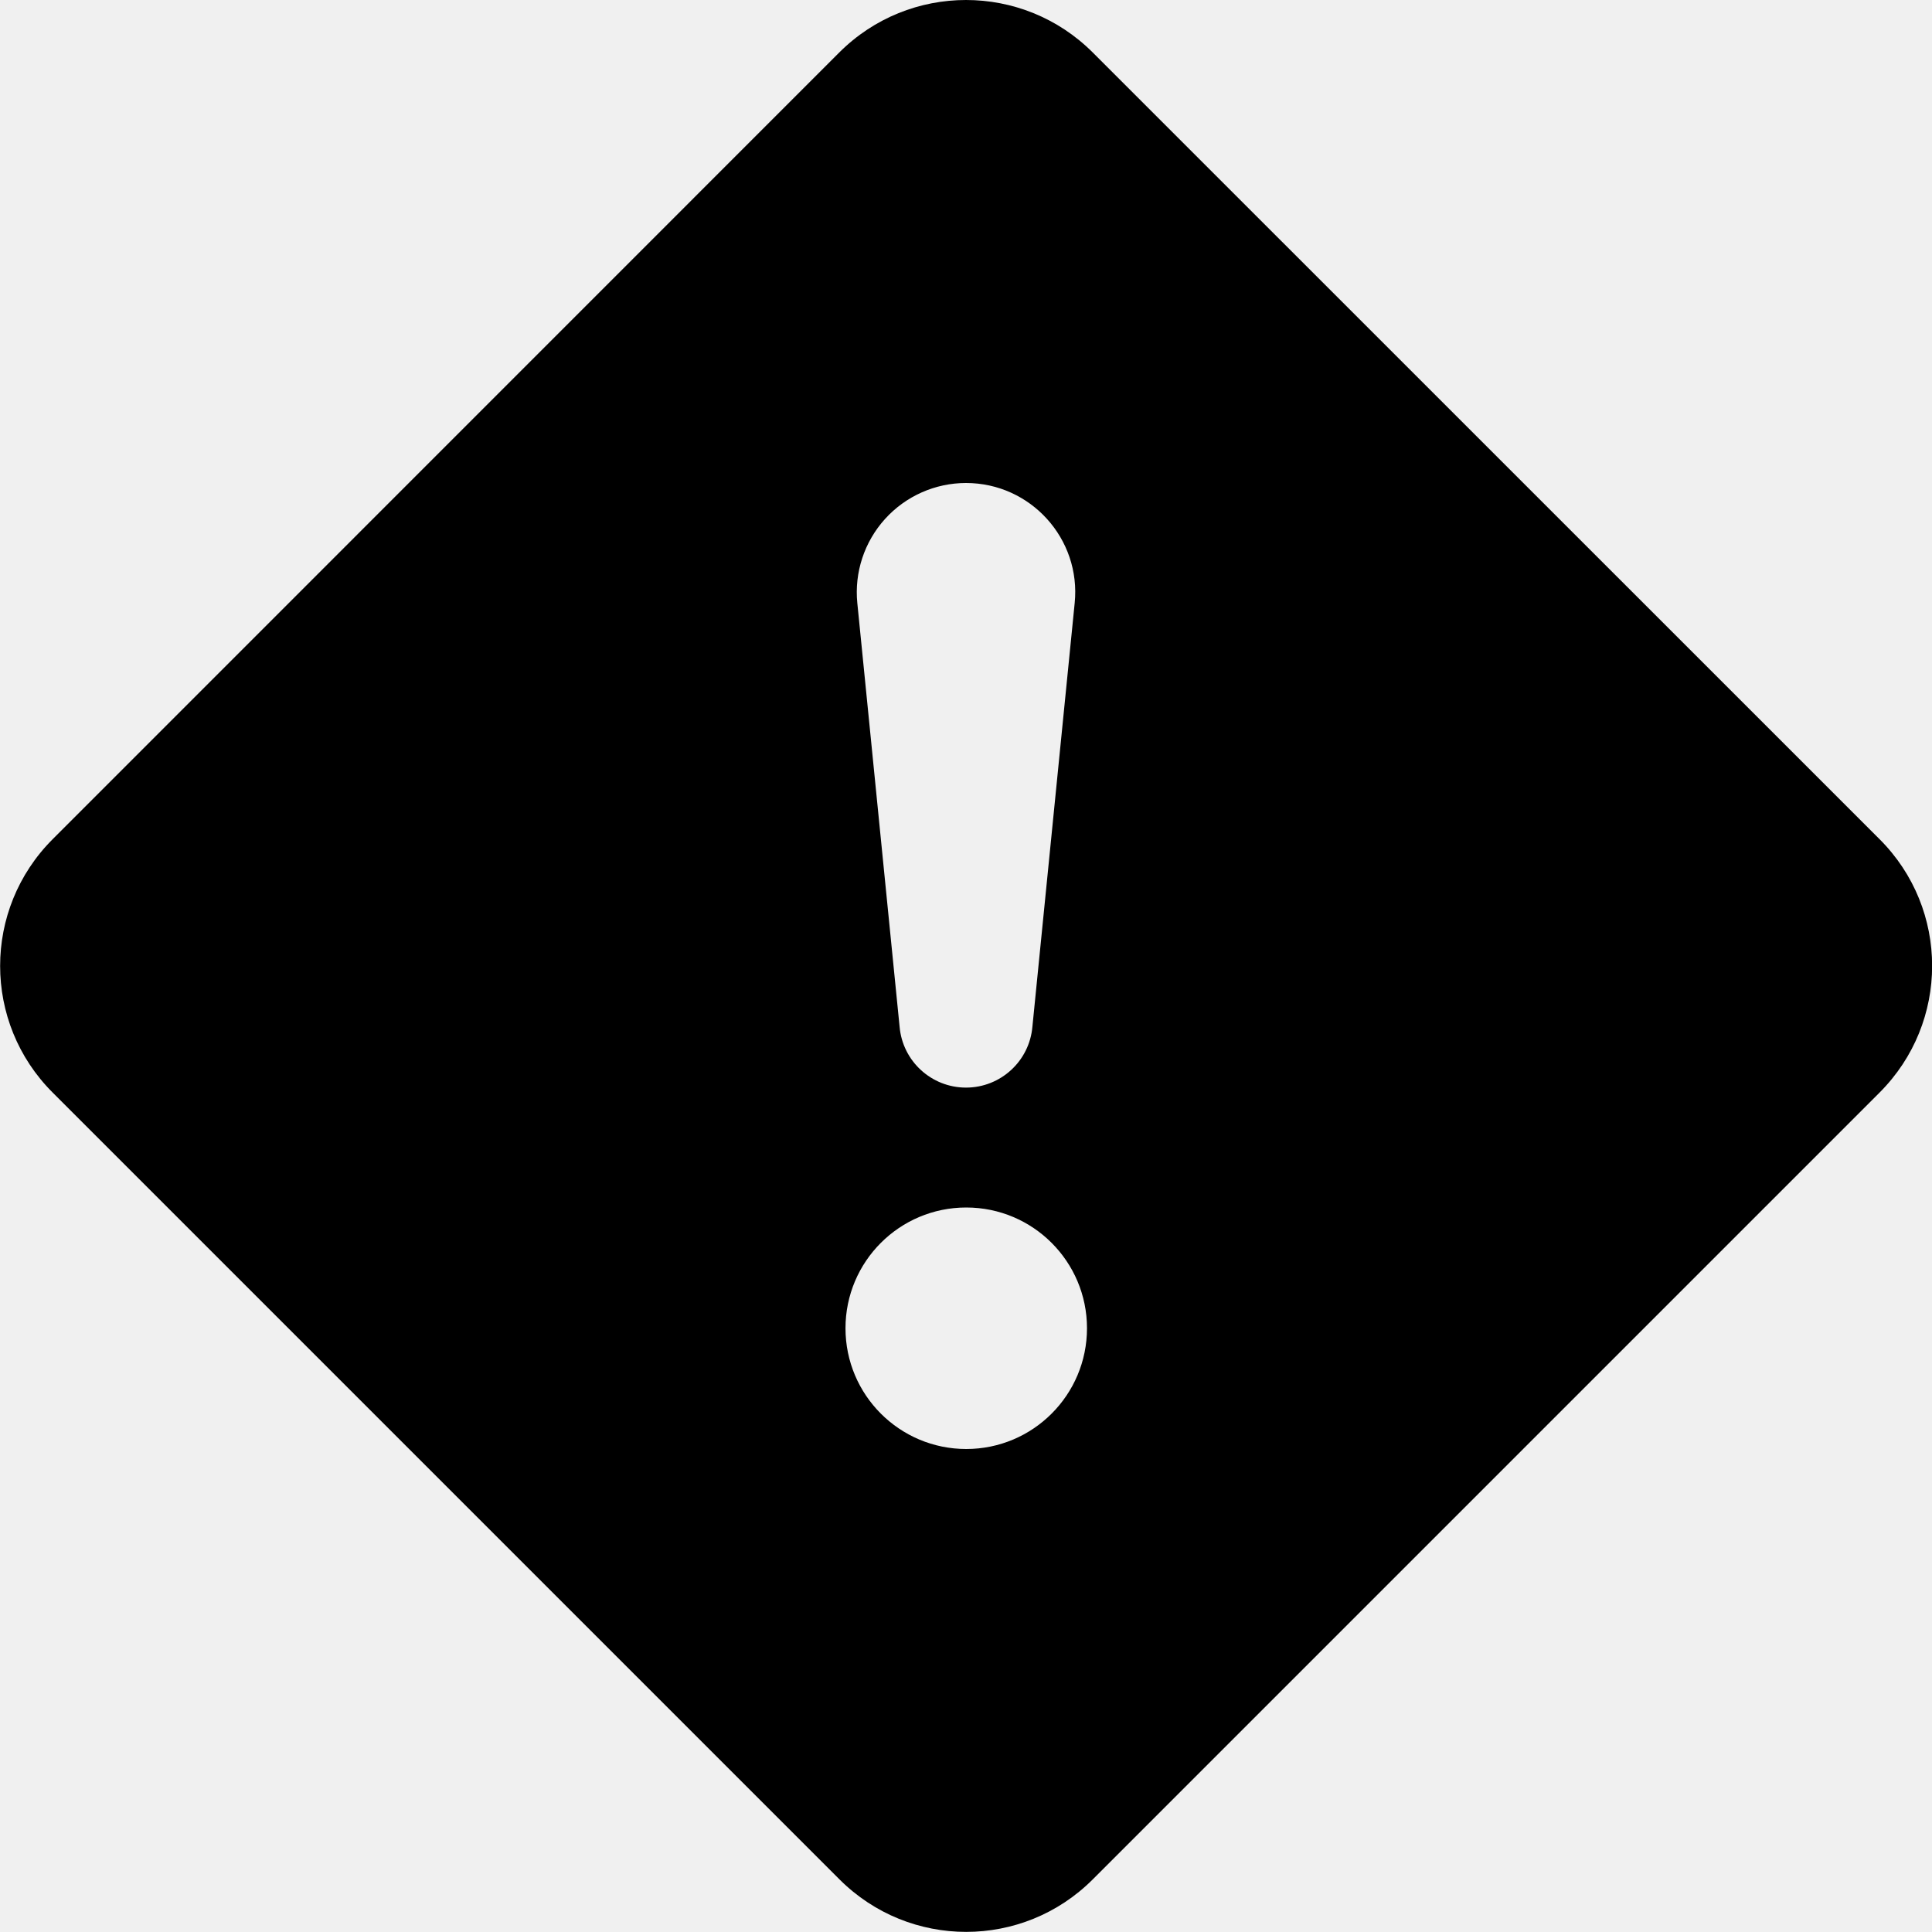
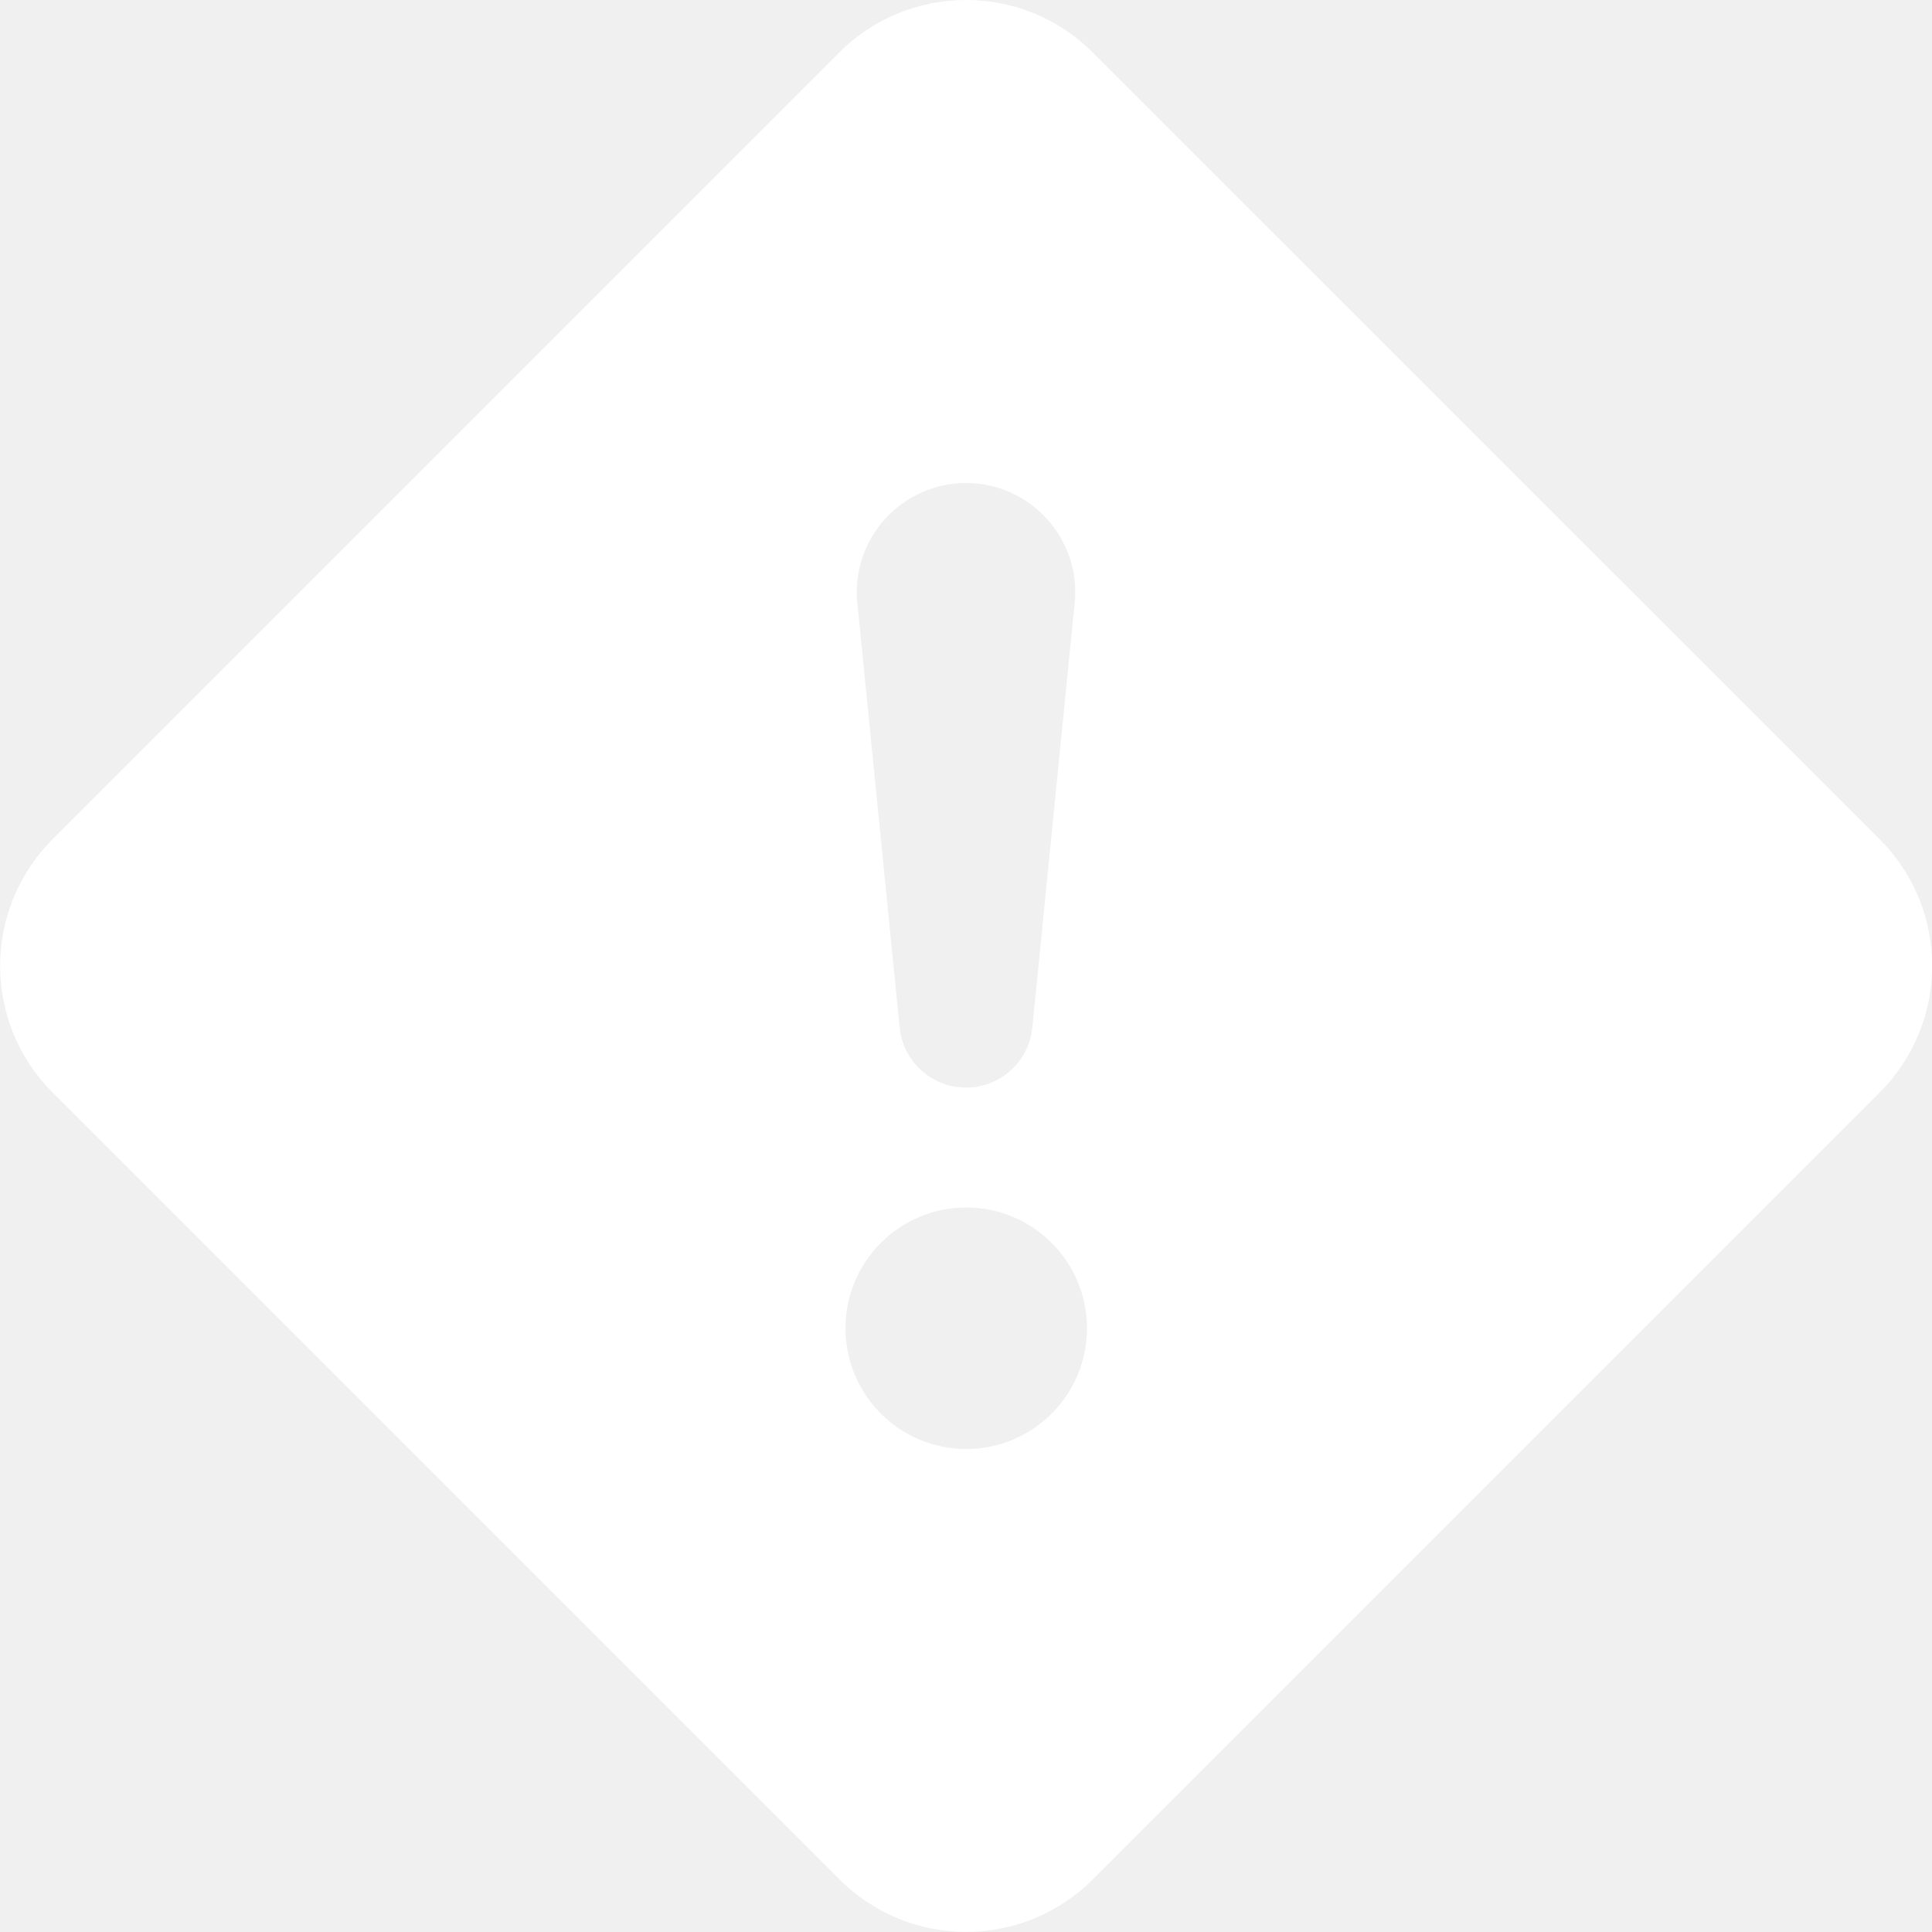
- <svg xmlns="http://www.w3.org/2000/svg" width="16" height="16" fill="currentColor" class="bi bi-exclamation-diamond-fill" viewBox="0 0 16 16">
-   <path d="M9.05.435c-.58-.58-1.52-.58-2.1 0L.436 6.95c-.58.58-.58 1.519 0 2.098l6.516 6.516c.58.58 1.519.58 2.098 0l6.516-6.516c.58-.58.58-1.519 0-2.098L9.05.435zM8 4c.535 0 .954.462.9.995l-.35 3.507a.552.552 0 0 1-1.1 0L7.1 4.995A.905.905 0 0 1 8 4zm.002 6a1 1 0 1 1 0 2 1 1 0 0 1 0-2z" />
+ <svg xmlns="http://www.w3.org/2000/svg" width="16" height="16" fill="currentColor" class="bi bi-exclamation-diamond-fill" viewBox="0 0 16 16" version="1.1" id="svg4">
+   <defs id="defs8" />
+   <path d="M9.05.435c-.58-.58-1.52-.58-2.1 0L.436 6.95c-.58.58-.58 1.519 0 2.098l6.516 6.516c.58.58 1.519.58 2.098 0l6.516-6.516c.58-.58.58-1.519 0-2.098L9.05.435zM8 4c.535 0 .954.462.9.995l-.35 3.507a.552.552 0 0 1-1.1 0L7.1 4.995A.905.905 0 0 1 8 4zm.002 6a1 1 0 1 1 0 2 1 1 0 0 1 0-2z" id="path2" style="fill:#ffffff" />
</svg>
